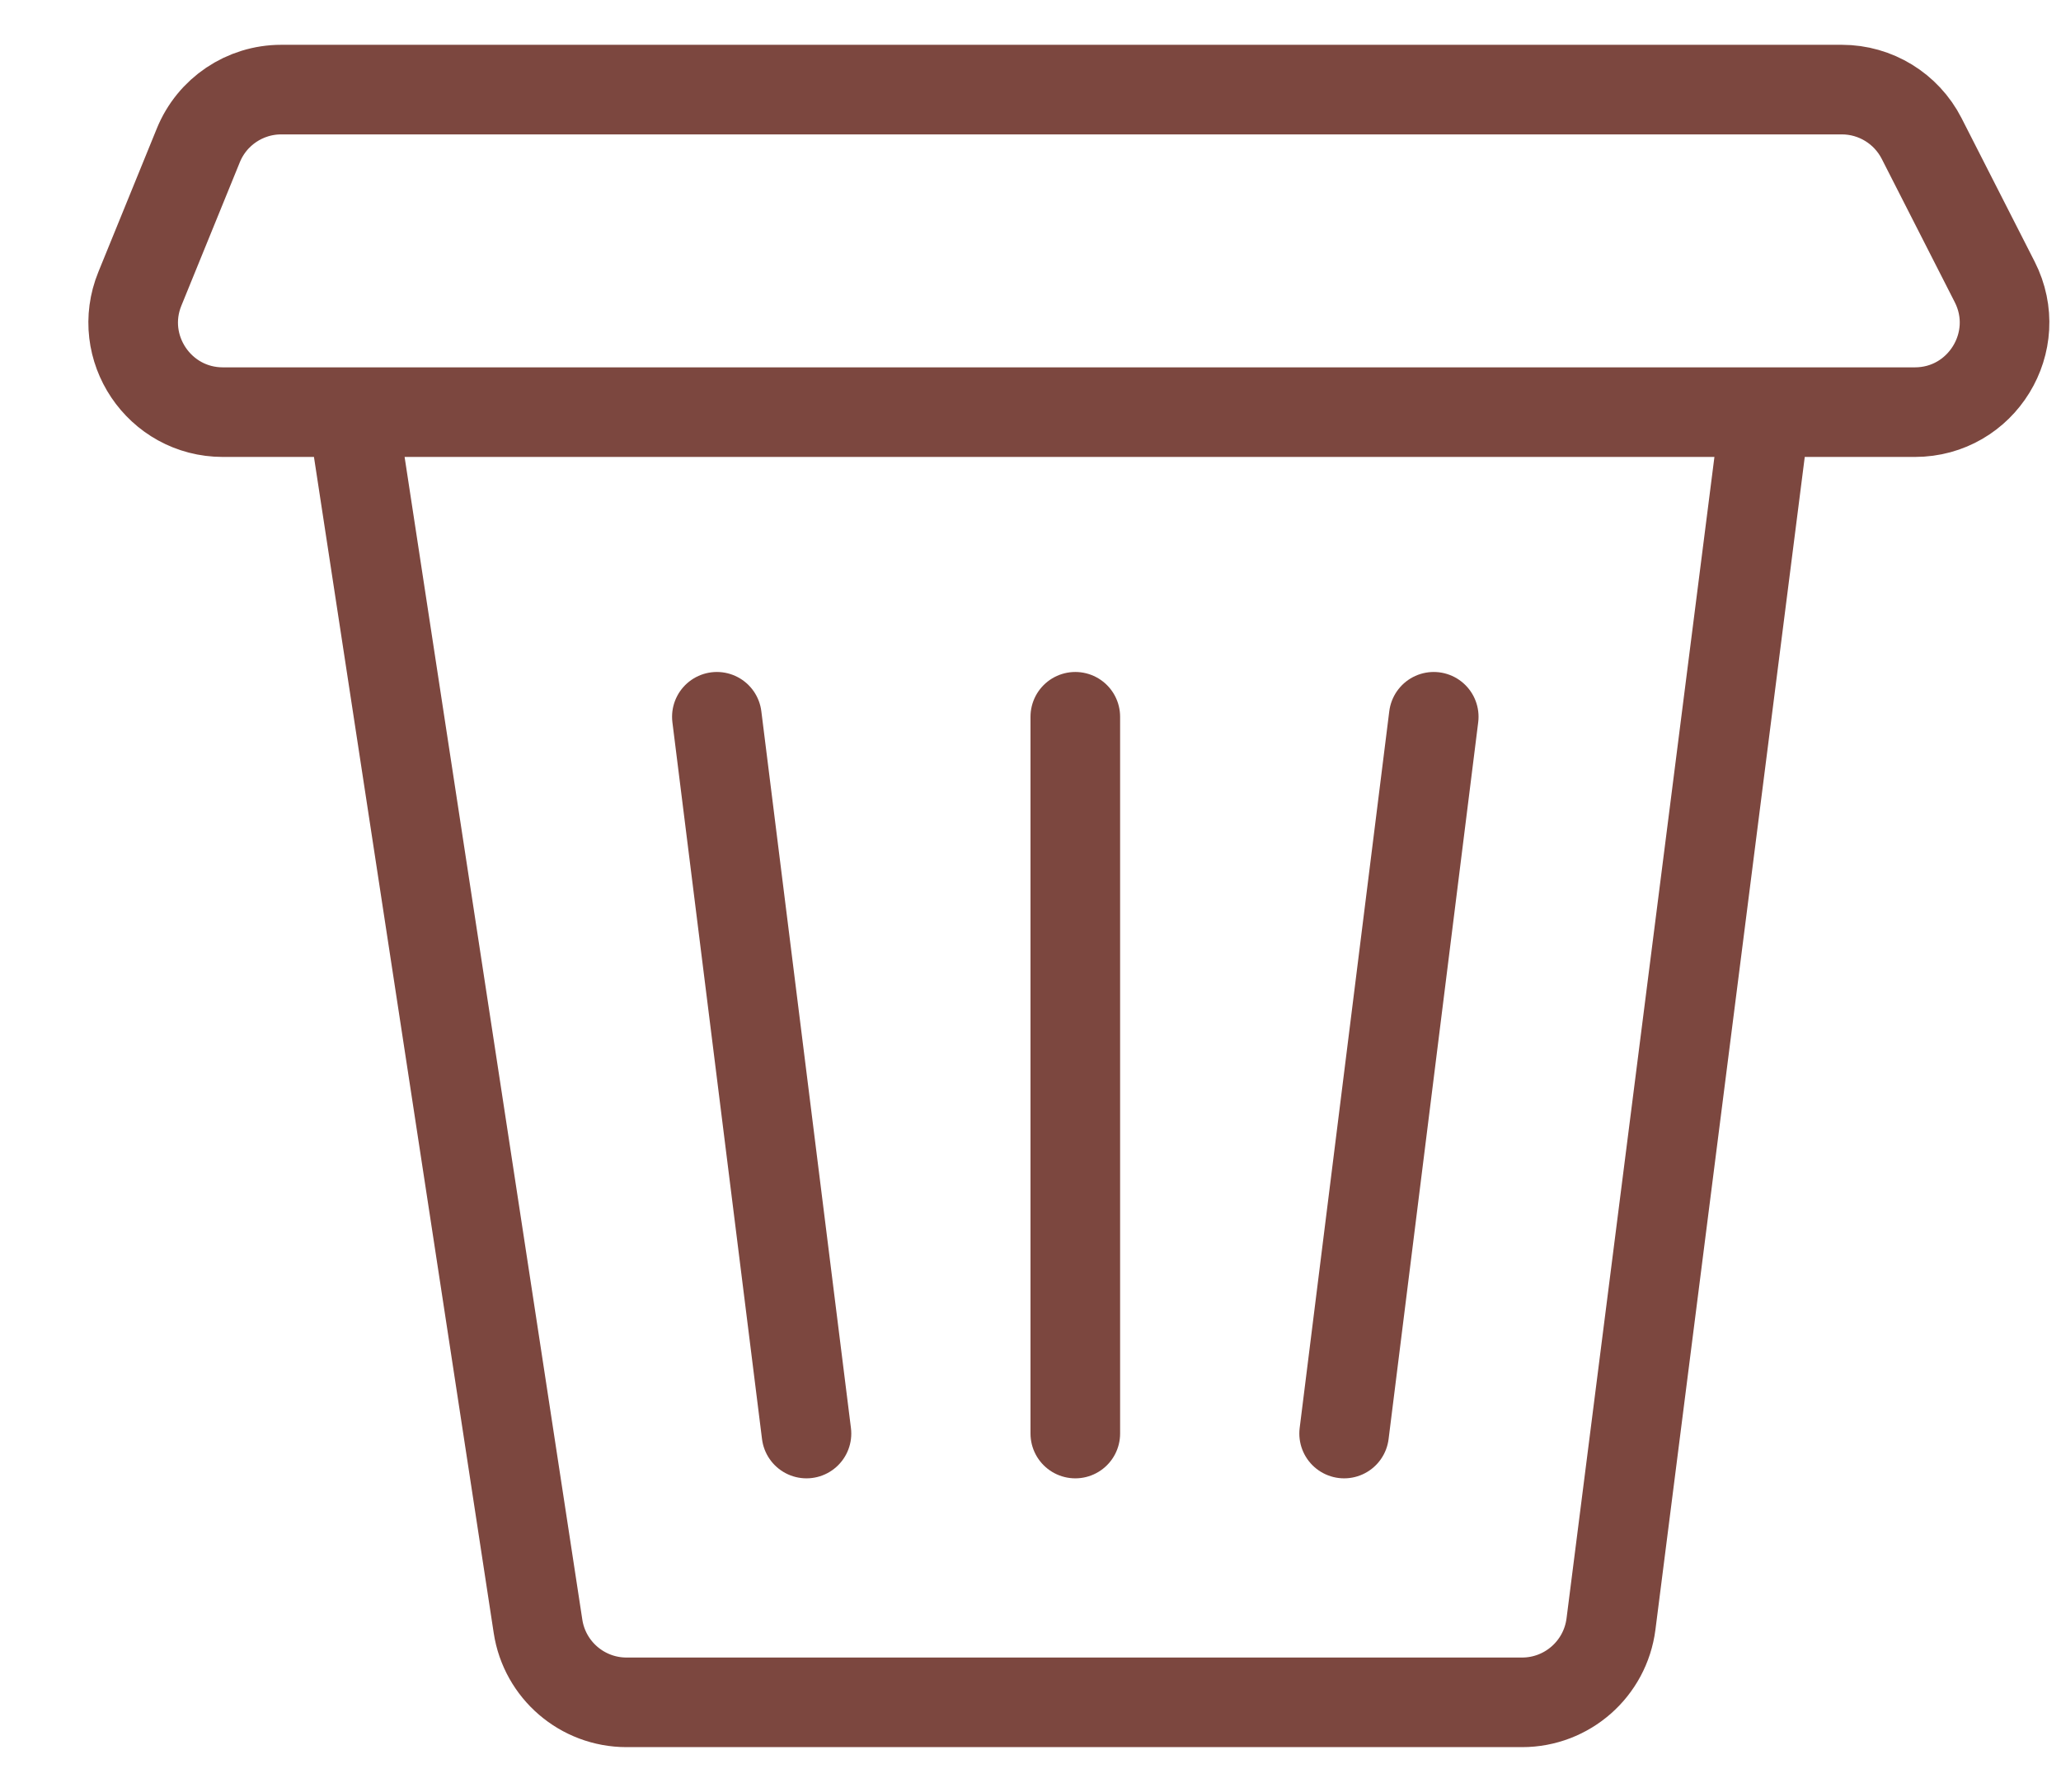
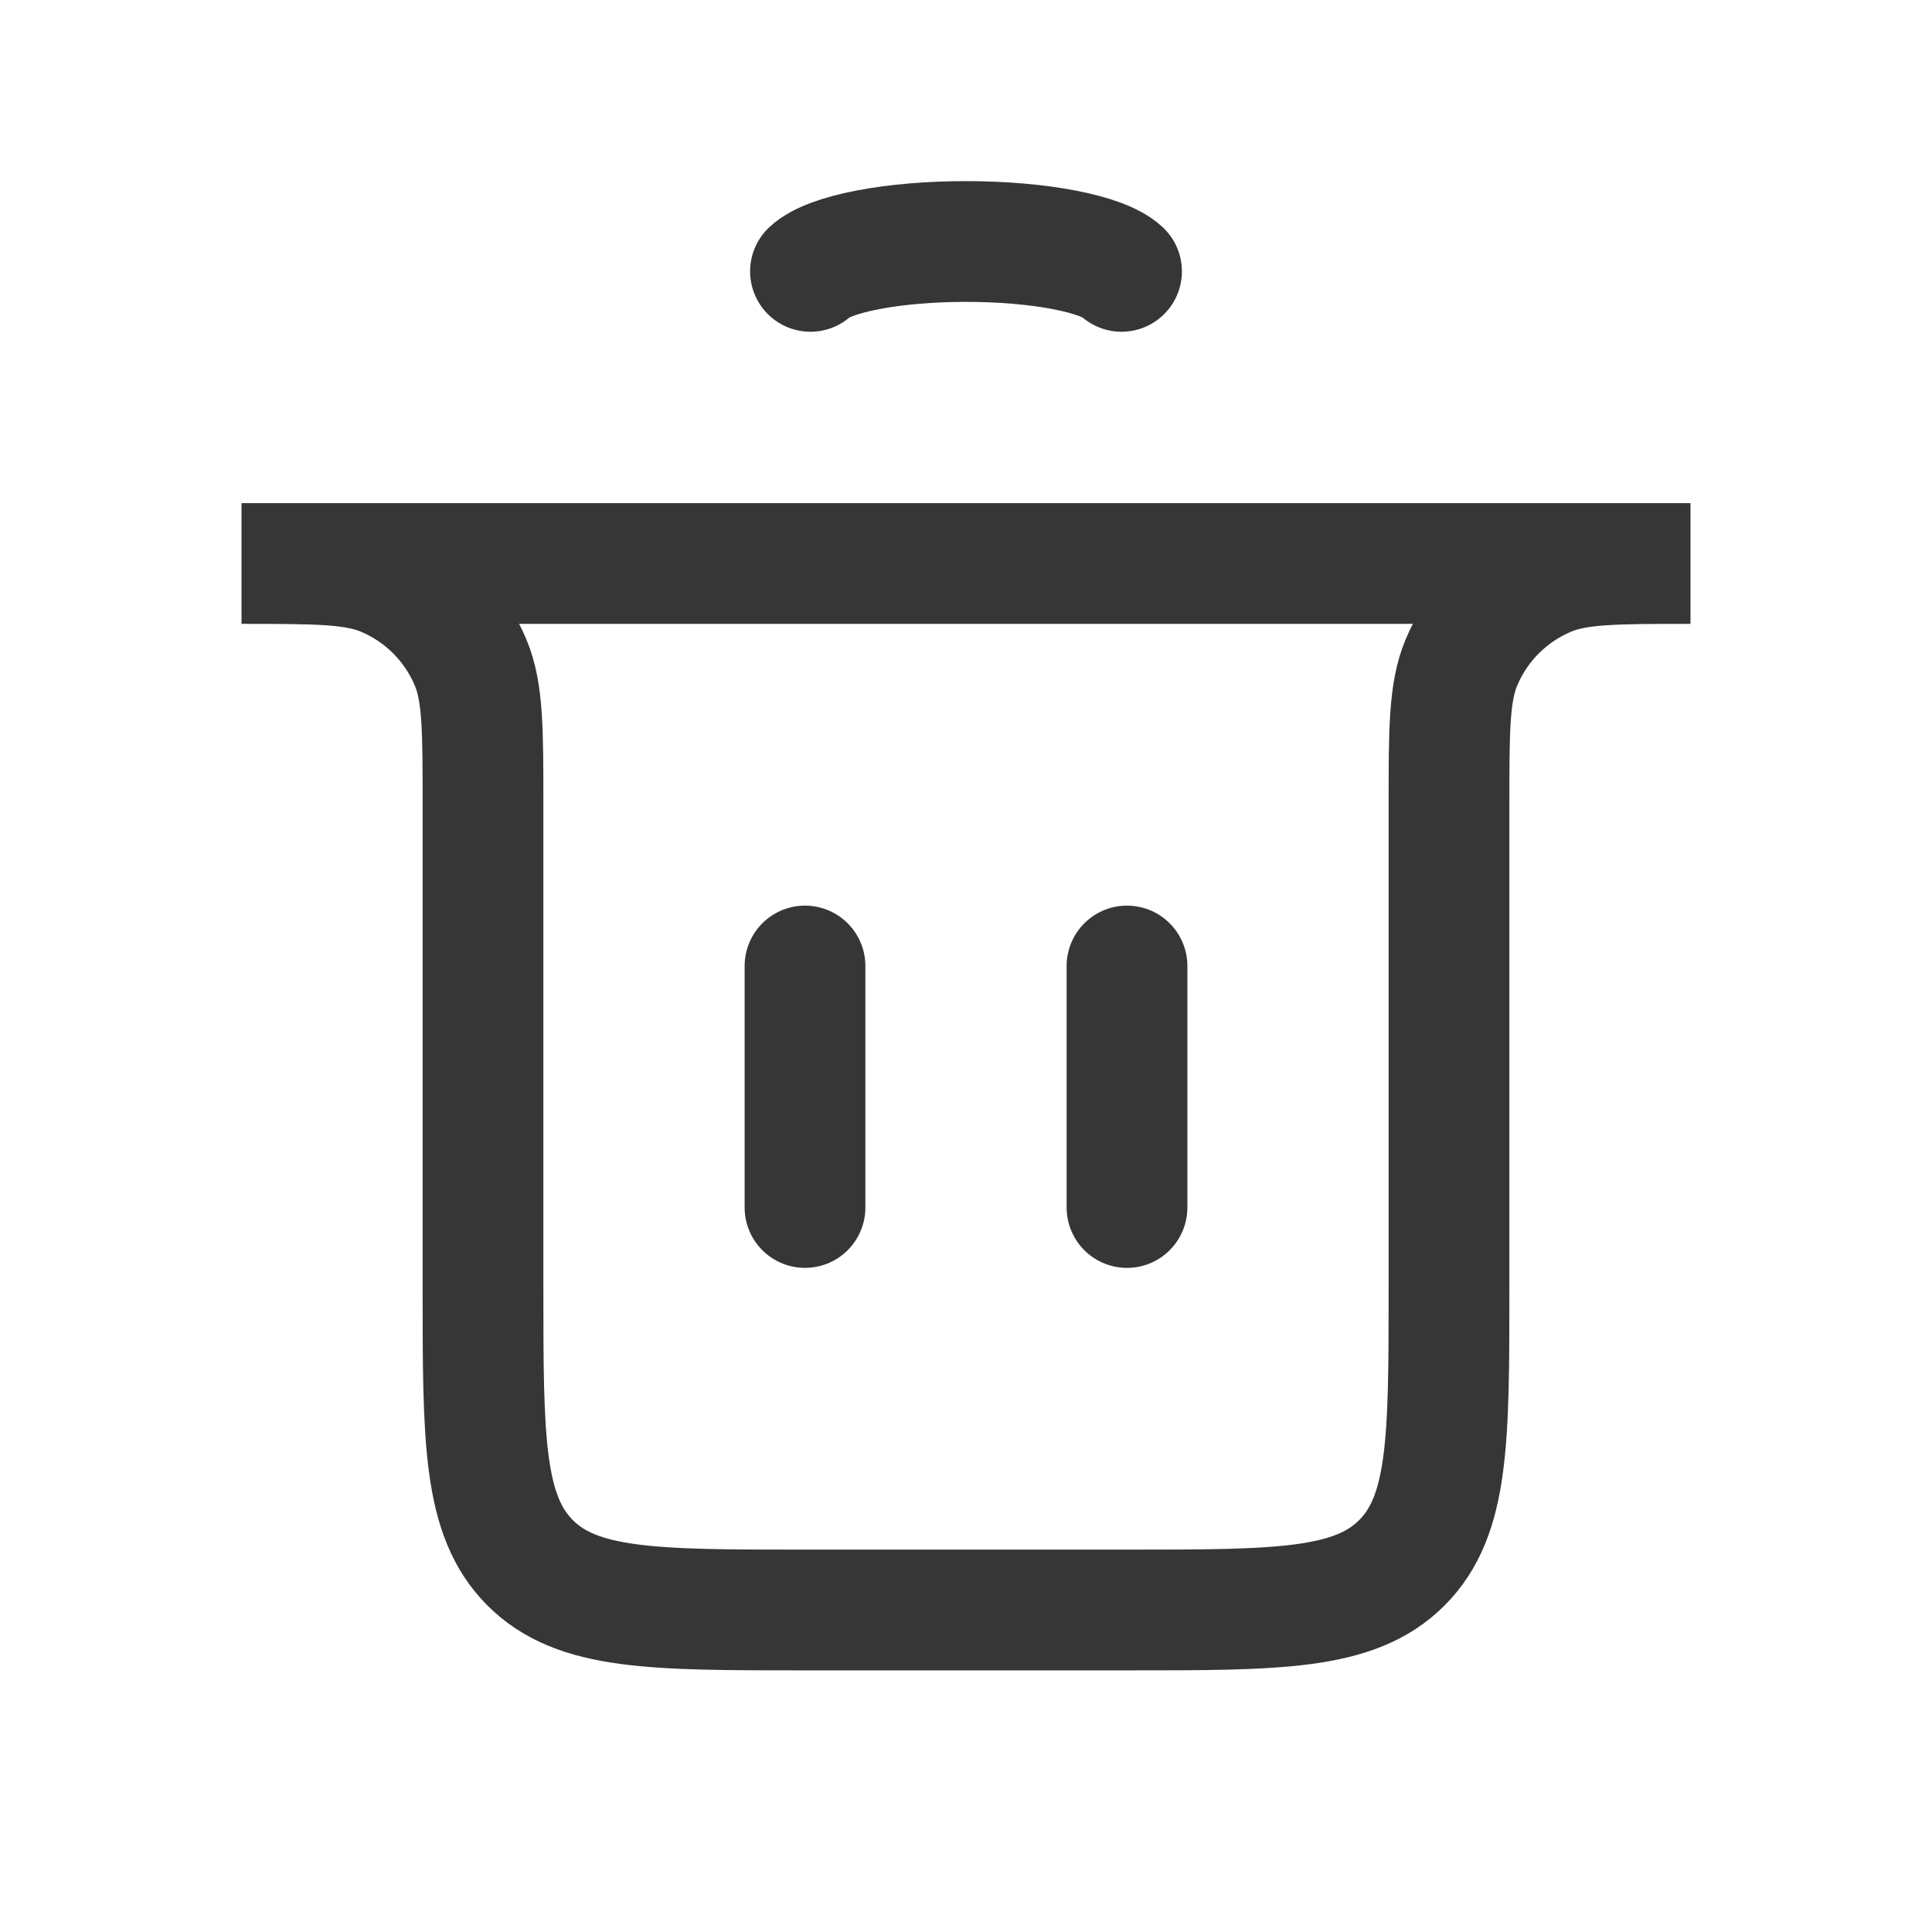
- <svg xmlns="http://www.w3.org/2000/svg" width="23" height="20" viewBox="0 0 23 20" fill="none">
-   <path d="M12 8V12V16" stroke="#7C473F" stroke-linecap="round" />
-   <path d="M16 8L15 16" stroke="#7C473F" stroke-linecap="round" />
-   <path d="M8 8L9 16" stroke="#7C473F" stroke-linecap="round" />
-   <path d="M3.933 4.6L6.004 18.151C6.078 18.639 6.498 19 6.992 19H16.986C17.489 19 17.914 18.626 17.978 18.126L19.7 4.6M3.933 4.6H19.7M3.933 4.6H2.487C1.777 4.6 1.293 3.88 1.561 3.223L2.213 1.623C2.366 1.246 2.732 1 3.139 1H20.554C20.93 1 21.274 1.211 21.445 1.546L22.26 3.146C22.599 3.812 22.115 4.6 21.369 4.6H19.7" stroke="#7C473F" stroke-linecap="round" />
+ <svg xmlns="http://www.w3.org/2000/svg" width="24" height="24" viewBox="0 0 24 24" fill="none">
+   <path d="M10 15L10 12" stroke="#363636" stroke-width="1.5" stroke-linecap="round" />
+   <path d="M14 15L14 12" stroke="#363636" stroke-width="1.5" stroke-linecap="round" />
+   <path d="M3 7H21V7C20.068 7 19.602 7 19.235 7.152C18.745 7.355 18.355 7.745 18.152 8.235C18 8.602 18 9.068 18 10V16C18 17.886 18 18.828 17.414 19.414C16.828 20 15.886 20 14 20H10C8.114 20 7.172 20 6.586 19.414C6 18.828 6 17.886 6 16V10C6 9.068 6 8.602 5.848 8.235C5.645 7.745 5.255 7.355 4.765 7.152C4.398 7 3.932 7 3 7V7Z" stroke="#363636" stroke-width="1.5" stroke-linecap="round" />
+   <path d="M10.068 3.371C10.182 3.264 10.433 3.17 10.783 3.103C11.132 3.036 11.56 3 12 3C12.44 3 12.868 3.036 13.217 3.103C13.567 3.17 13.818 3.264 13.932 3.371" stroke="#363636" stroke-width="1.5" stroke-linecap="round" />
</svg>
